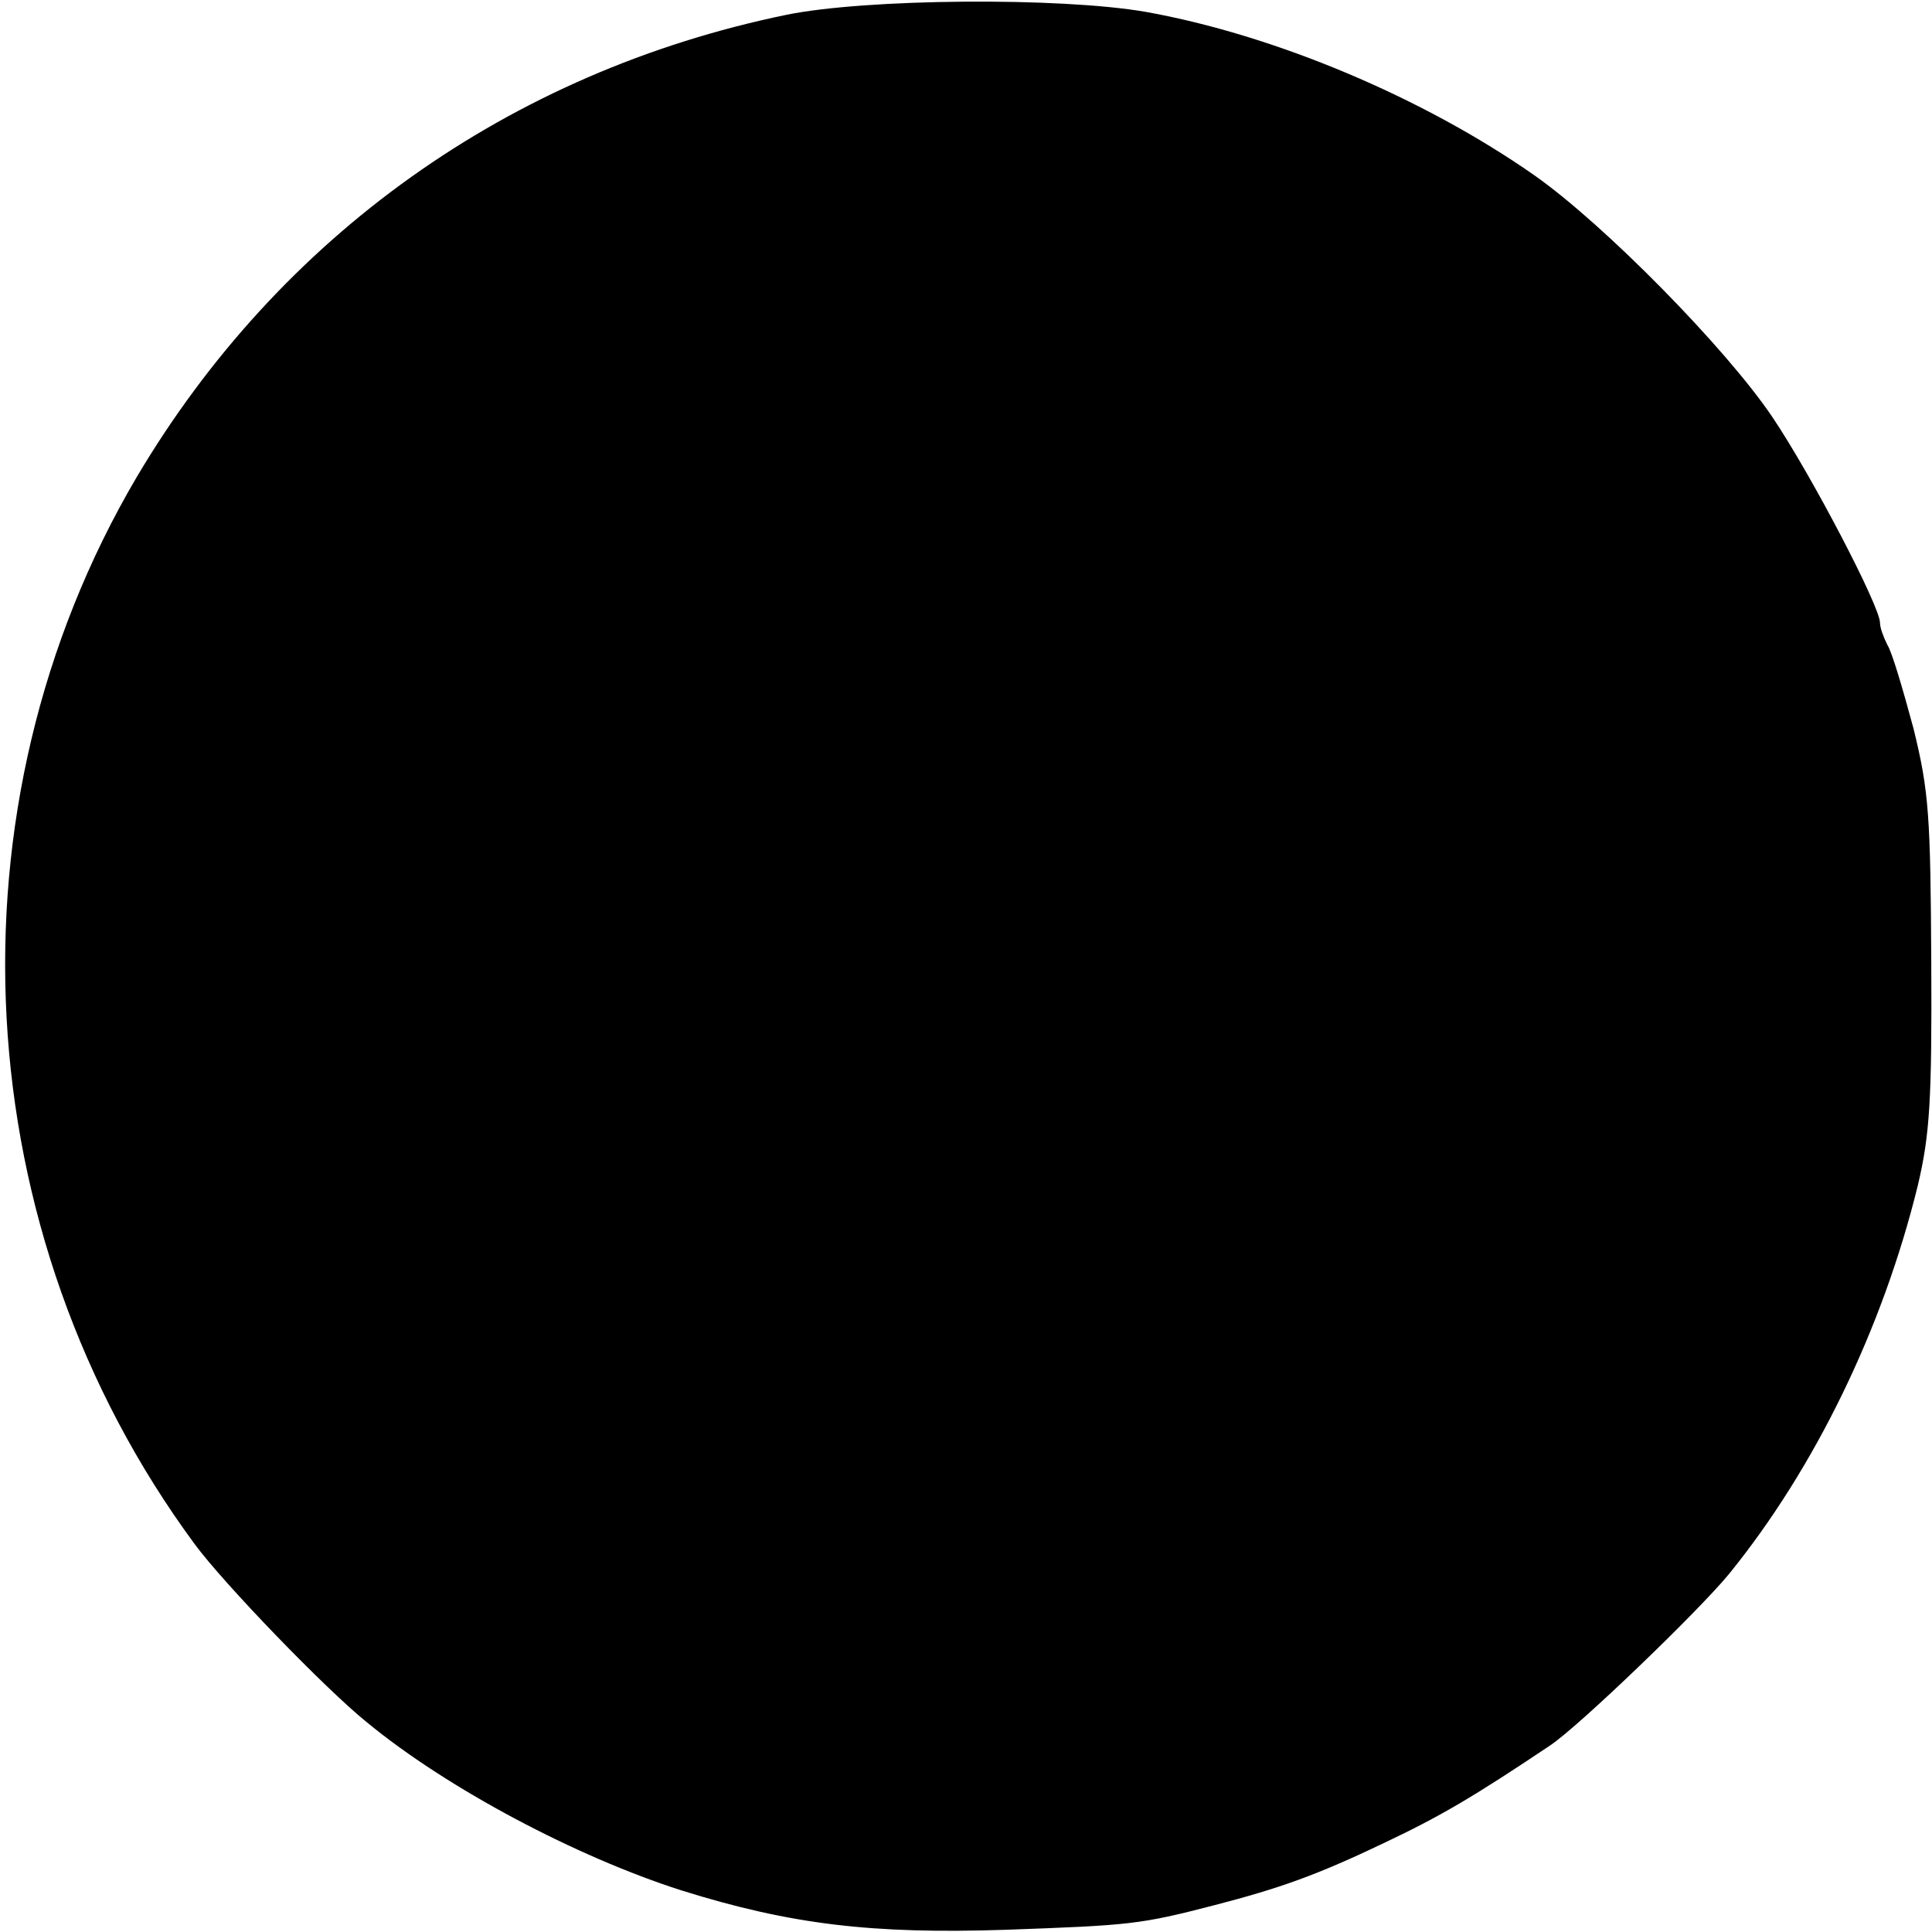
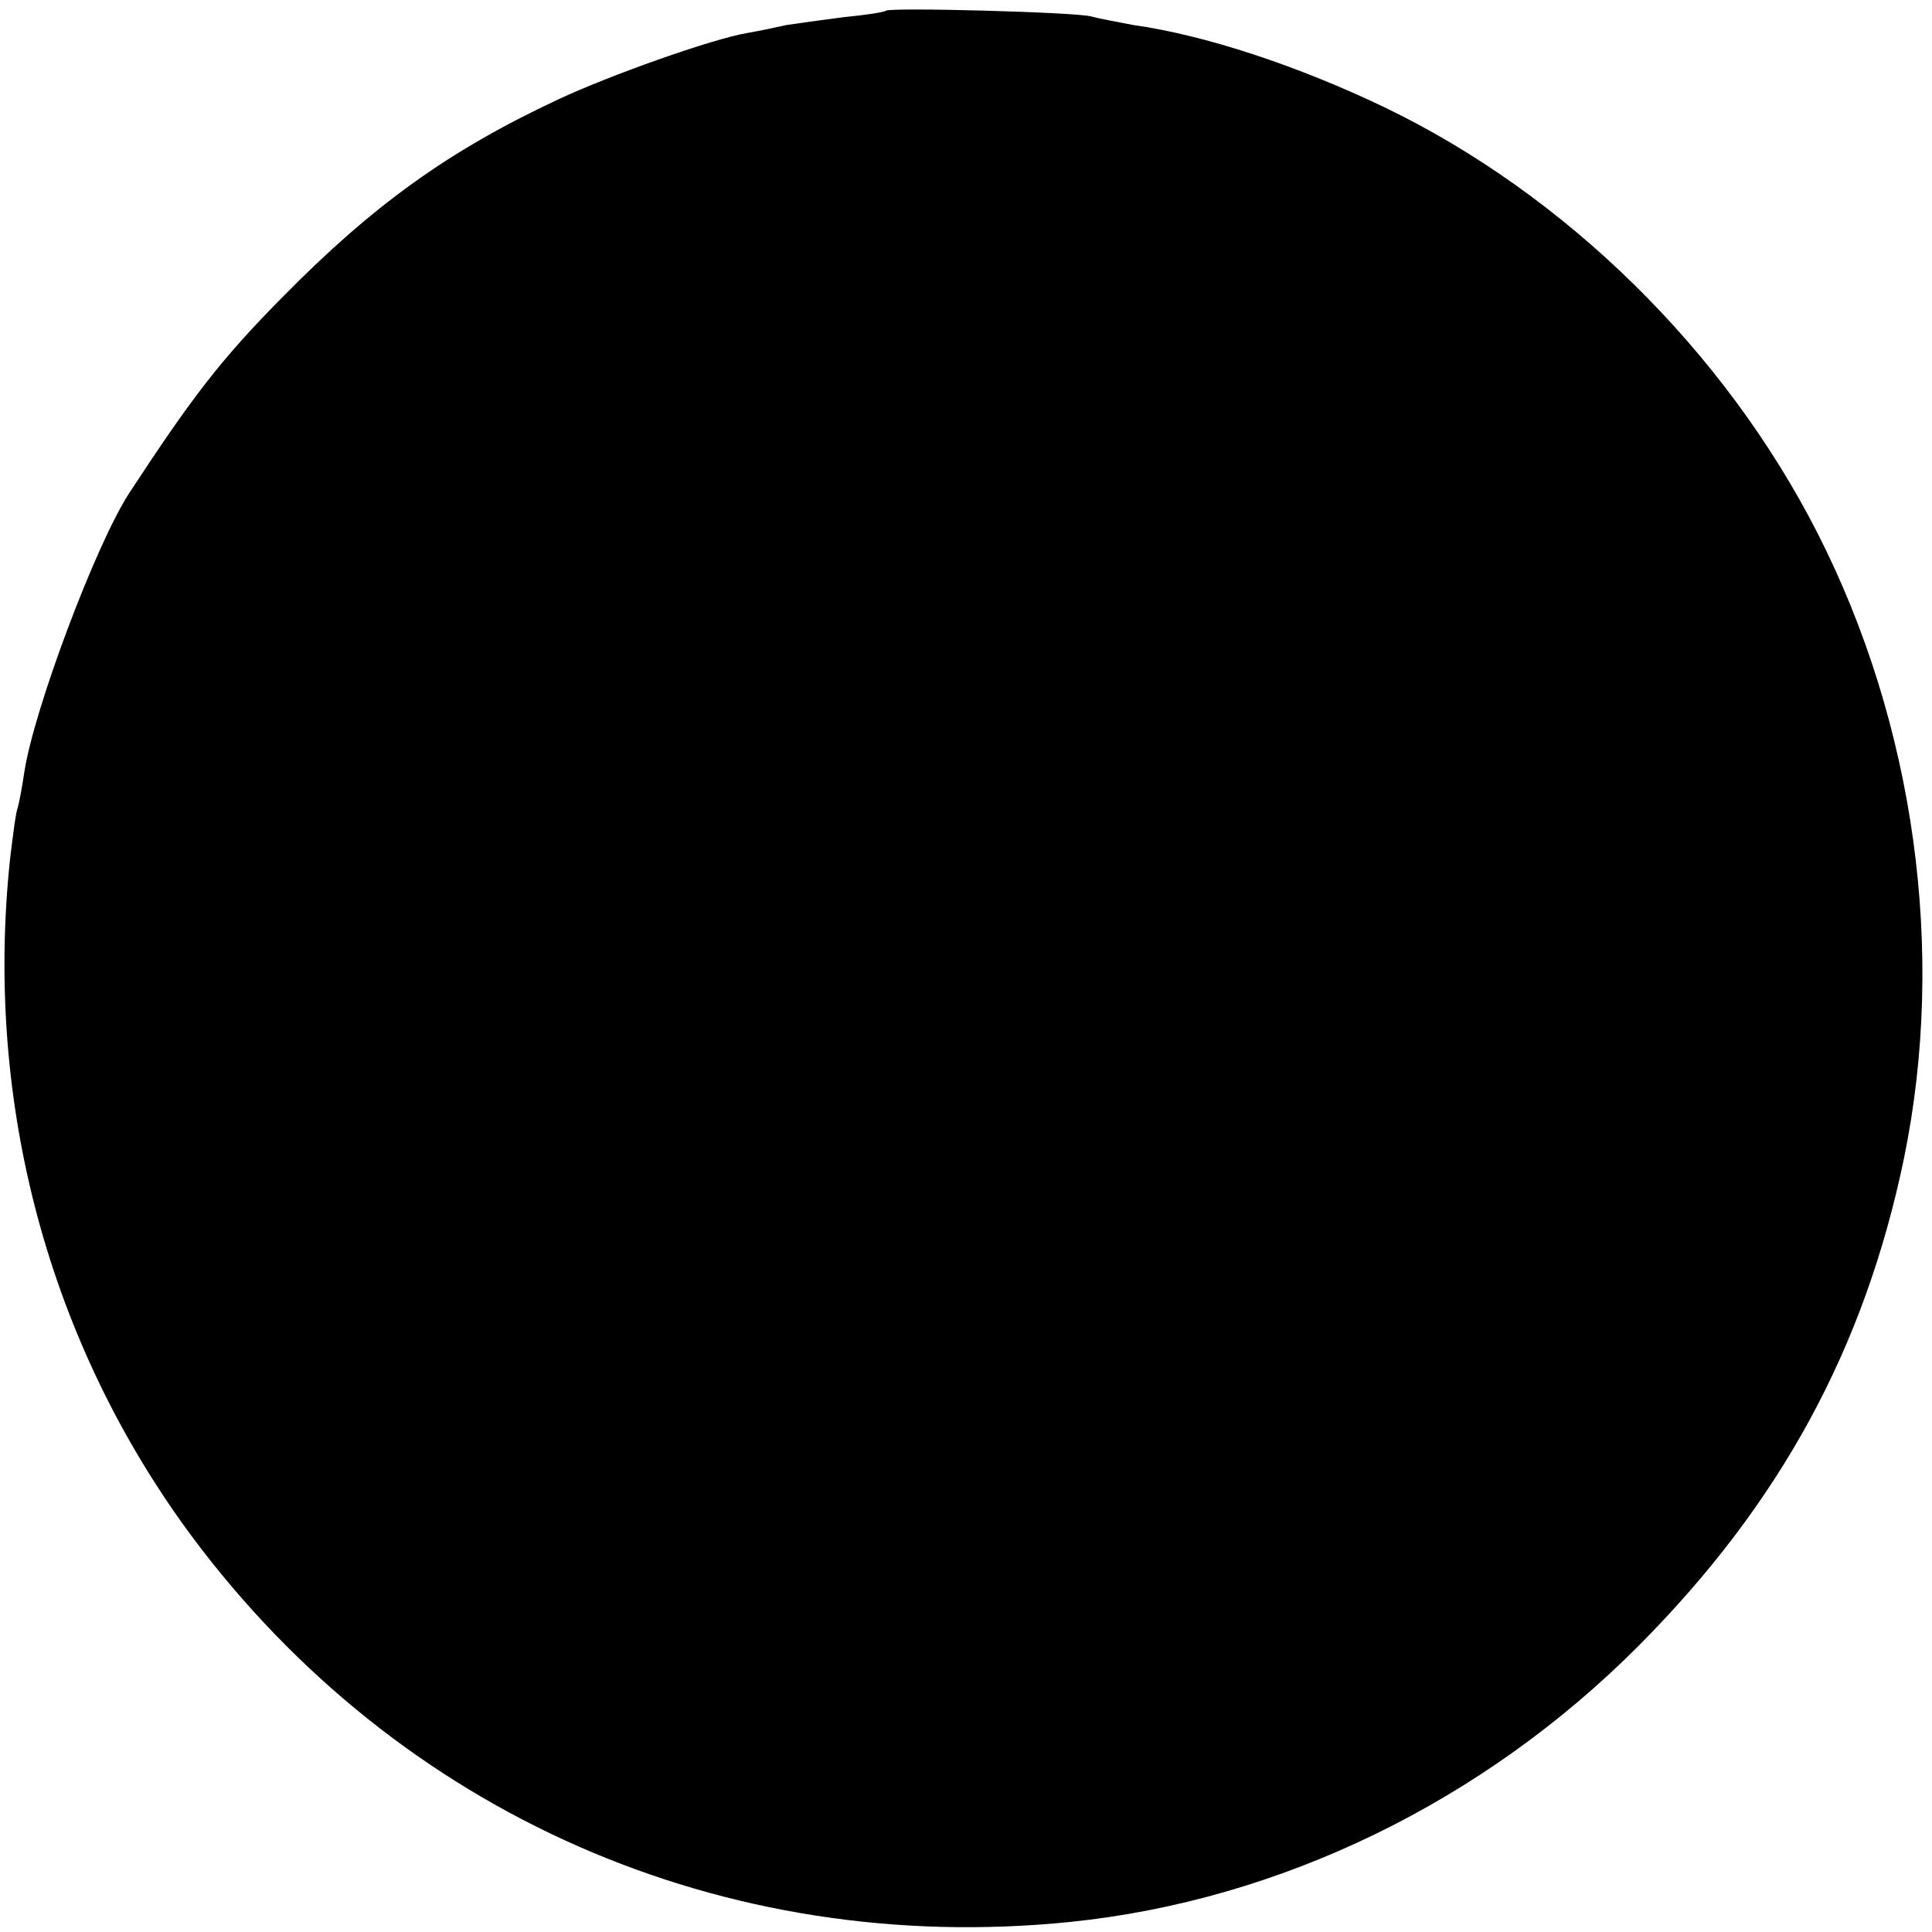
- <svg xmlns="http://www.w3.org/2000/svg" version="1.0" width="260pt" height="260pt" viewBox="0 0 260 260" preserveAspectRatio="xMidYMid meet">
-   <g transform="translate(0,260) scale(0.1,-0.1)" fill="#000000" stroke="none">
-     <path d="M1058 2580 c-373 -77 -682 -298 -874 -622 -262 -445 -231 -1017 78 -1436 39 -53 176 -195 232 -240 108 -89 282 -181 423 -226 147 -46 257 -59 437 -53 166 6 180 7 280 33 89 23 139 41 229 84 76 36 120 62 223 131 39 26 200 181 241 231 116 143 207 331 254 523 16 68 19 114 18 300 -1 197 -3 230 -24 315 -14 52 -29 103 -35 112 -5 10 -10 23 -10 30 0 22 -93 200 -145 277 -62 92 -226 259 -320 325 -150 105 -350 189 -523 220 -115 20 -377 18 -484 -4z" />
+ <svg xmlns="http://www.w3.org/2000/svg" version="1.0" width="270pt" height="270pt" viewBox="0 0 270 270" preserveAspectRatio="xMidYMid meet">
+   <g transform="translate(0,270) scale(0.1,-0.1)" fill="#000000" stroke="none">
+     <path d="M1238 2685 c-2 -2 -28 -6 -59 -9 -31 -4 -67 -9 -80 -11 -13 -3 -37 -8 -54 -11 -49 -8 -195 -60 -265 -93 -152 -71 -258 -147 -385 -276 -86 -87 -126 -139 -215 -275 -47 -73 -133 -303 -146 -389 -3 -20 -7 -42 -9 -49 -3 -7 -7 -40 -11 -73 -36 -341 54 -676 254 -946 289 -388 743 -588 1227 -539 294 30 578 168 795 386 198 199 316 416 371 682 59 288 15 606 -121 873 -130 255 -352 473 -605 595 -121 58 -251 101 -351 115 -21 4 -48 9 -59 12 -20 6 -281 13 -287 8z" />
  </g>
</svg>
